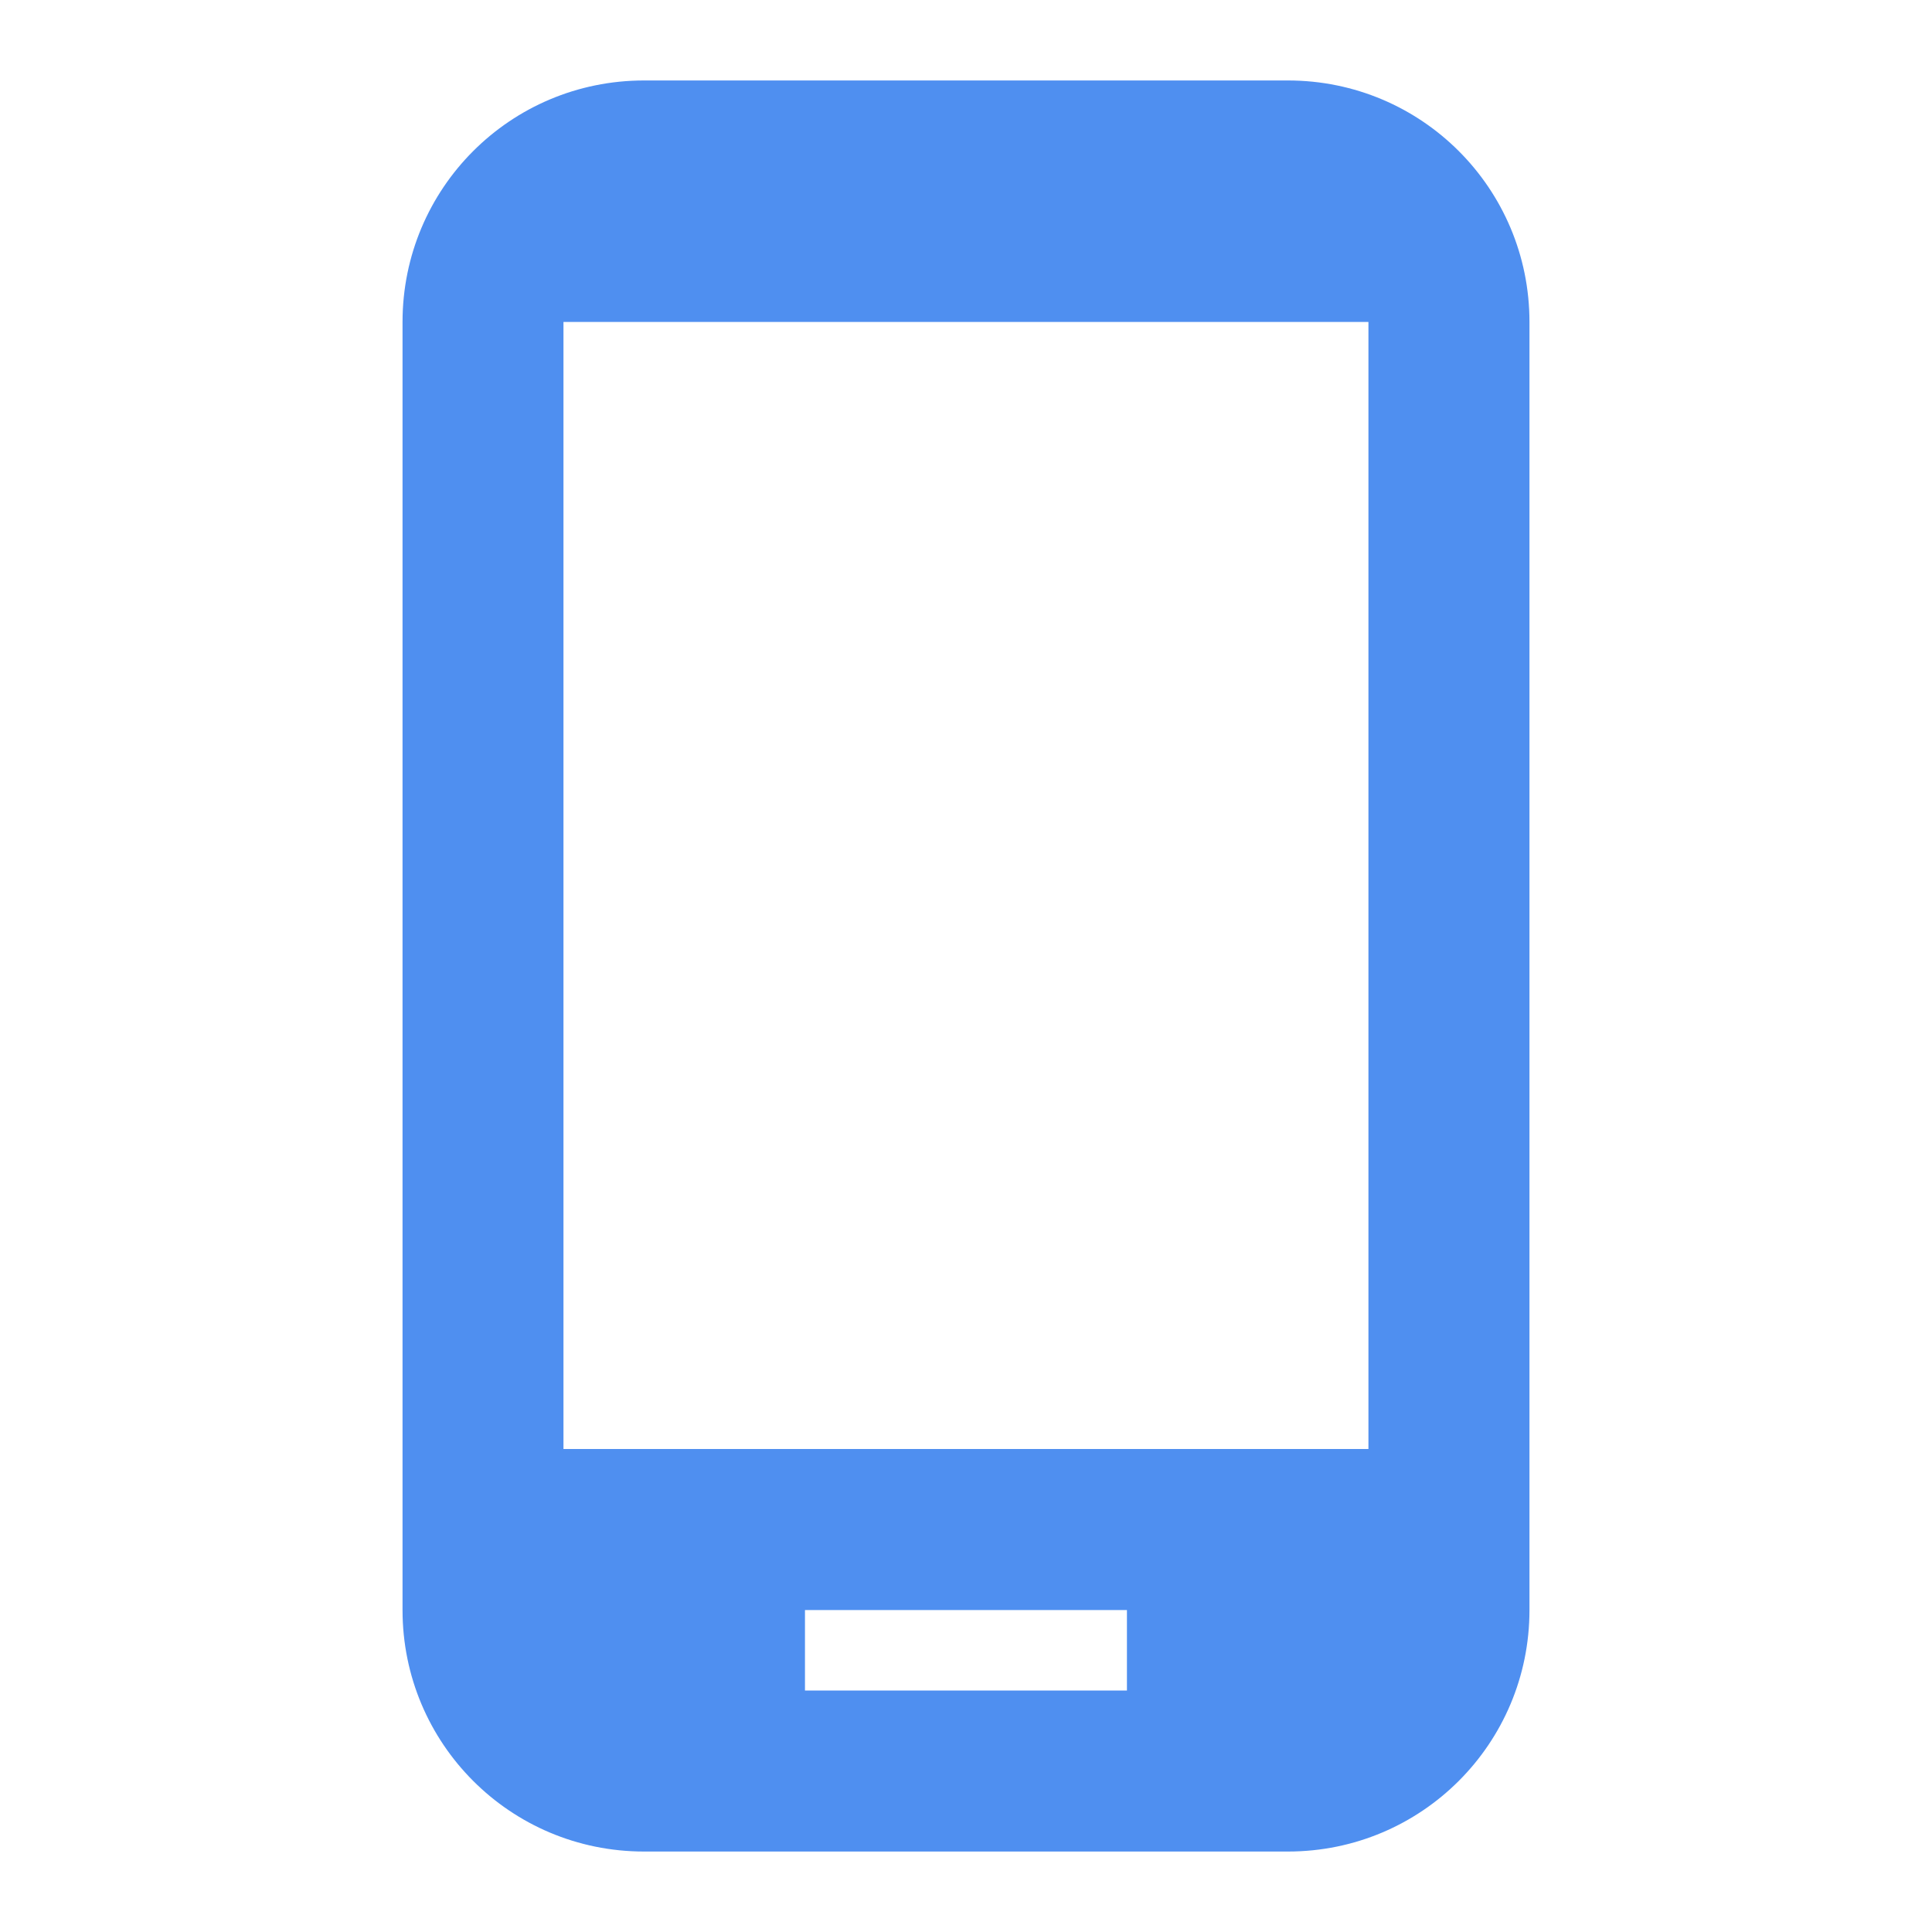
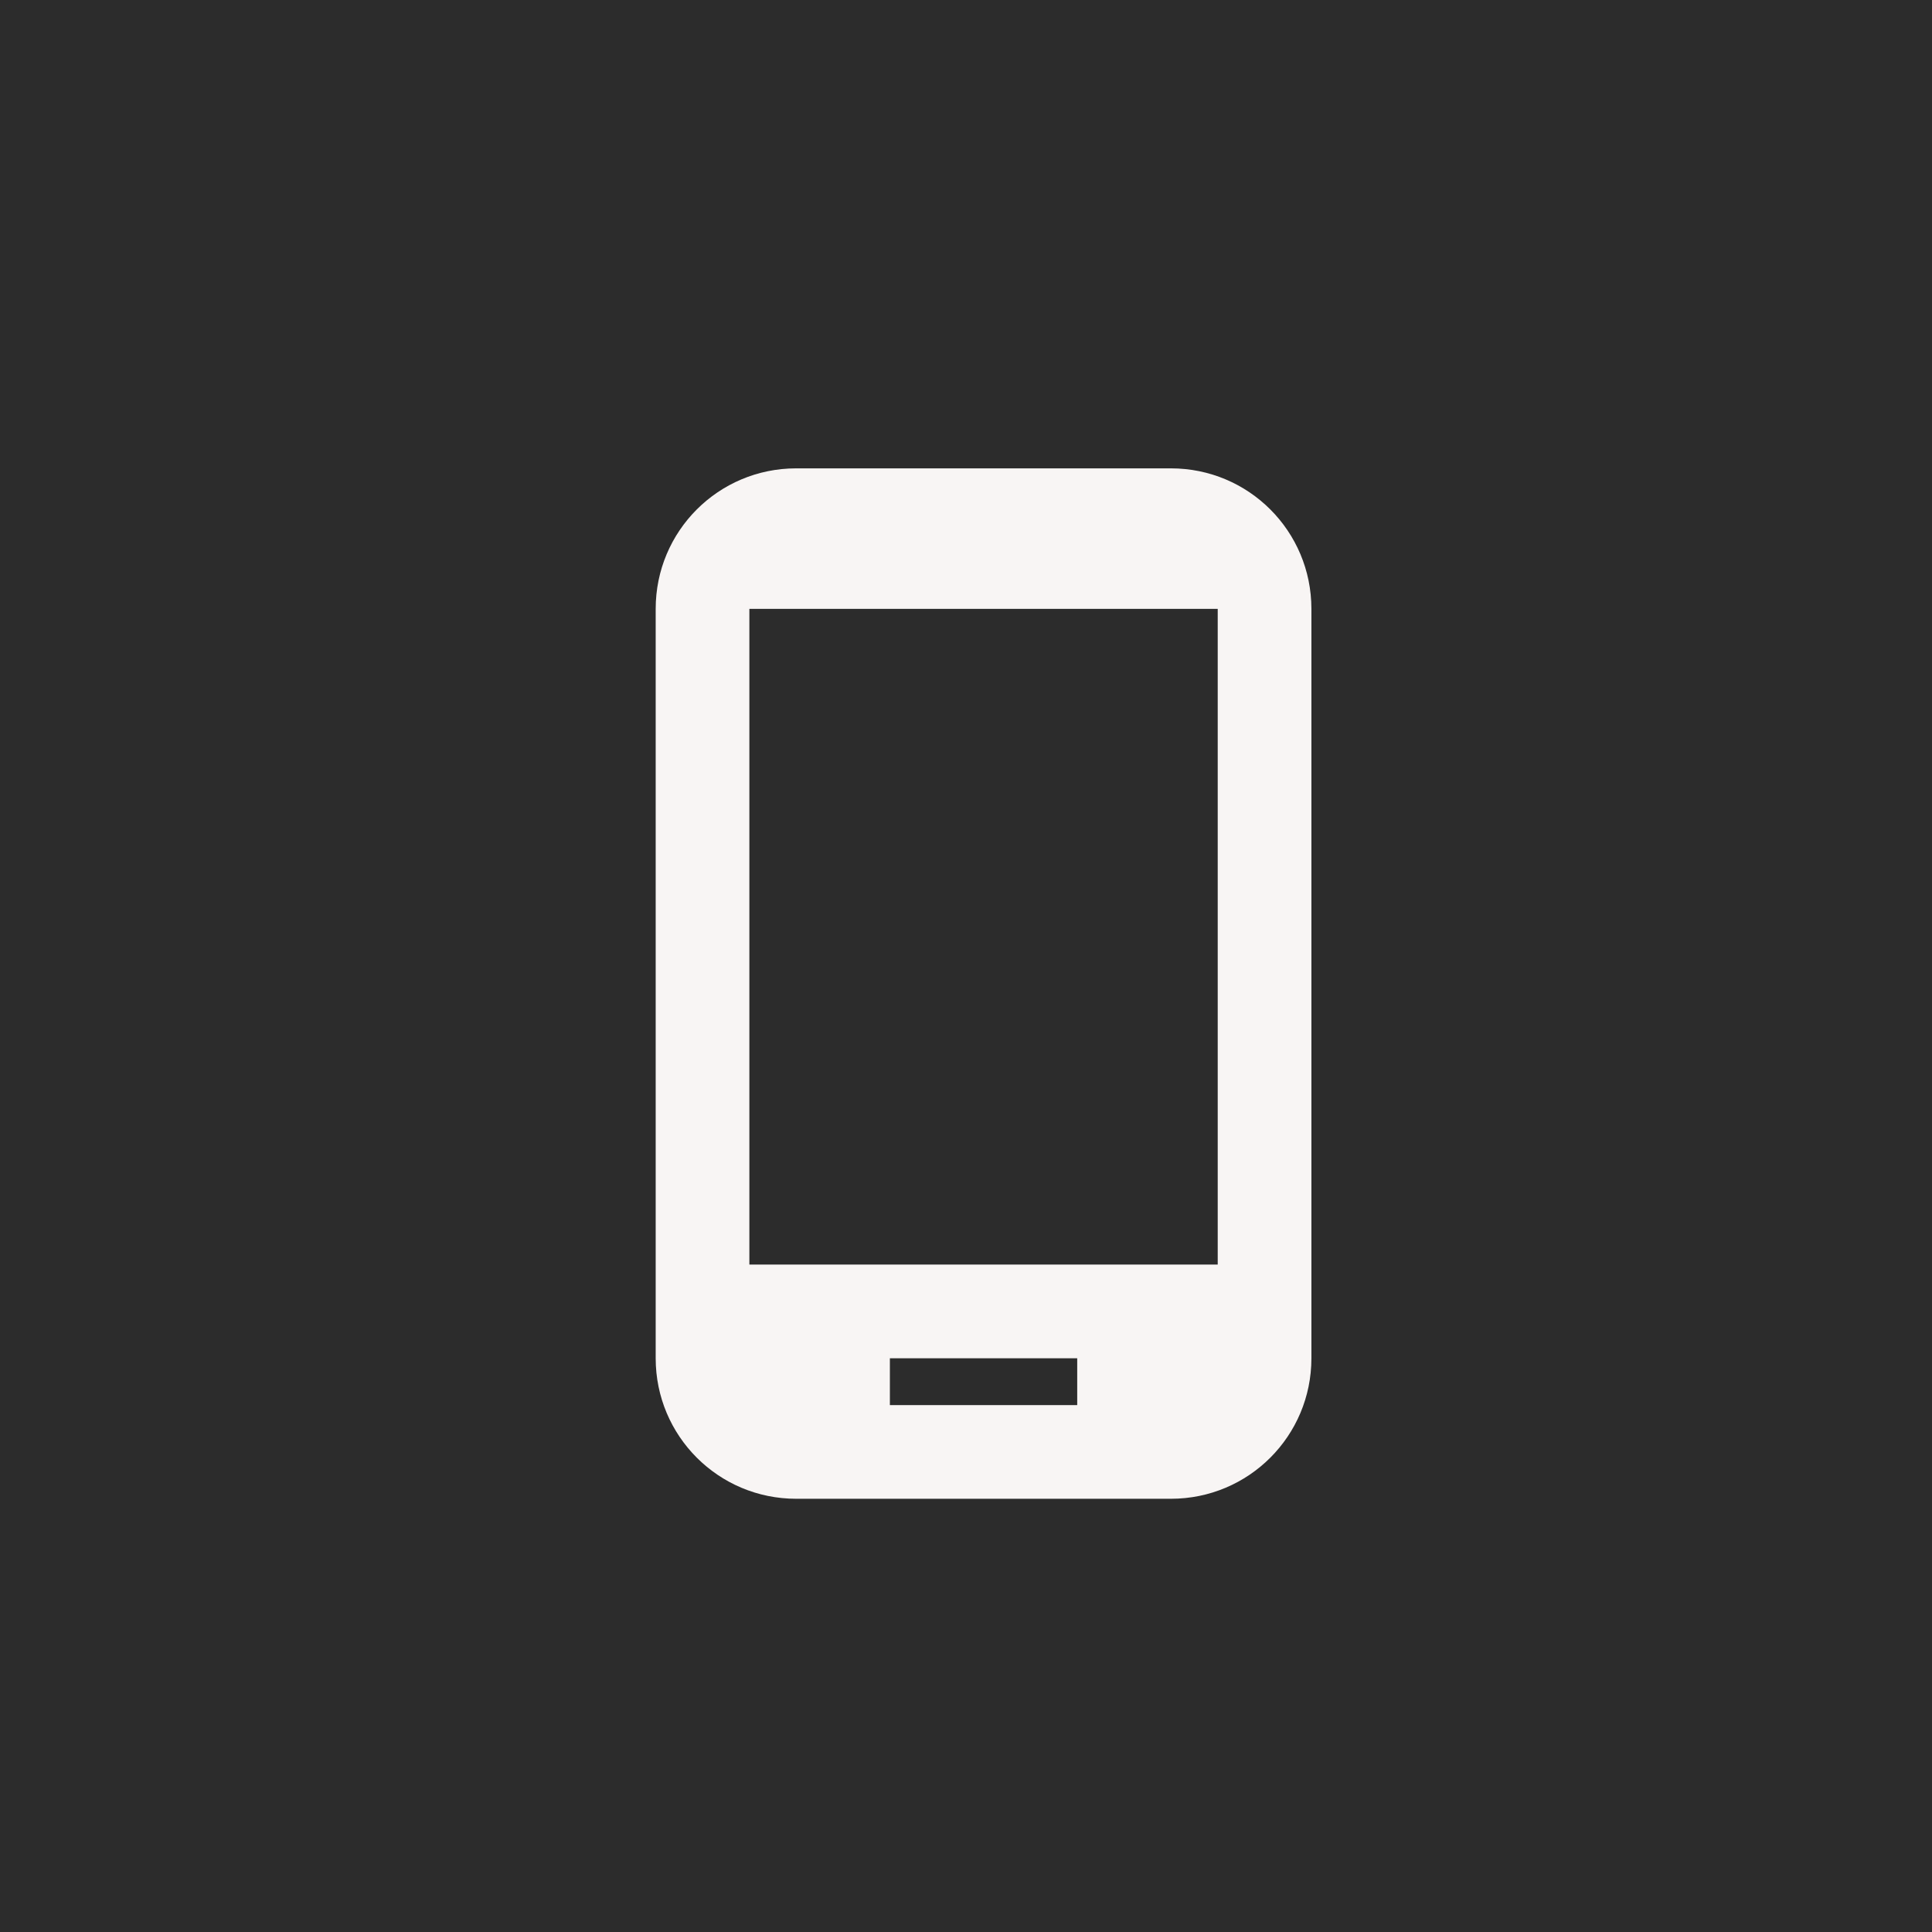
- <svg xmlns="http://www.w3.org/2000/svg" width="20" height="20" viewBox="0 0 20 20" fill="none">
-   <path d="M13.333 0.833H6.667C5.283 0.833 4.167 1.95 4.167 3.333V16.667C4.167 18.05 5.283 19.167 6.667 19.167H13.333C14.716 19.167 15.833 18.05 15.833 16.667V3.333C15.833 1.95 14.716 0.833 13.333 0.833ZM14.166 15H5.833V3.333H14.166V15ZM11.666 17.5H8.333V16.667H11.666V17.5Z" fill="#4F8FF0" />
+ <svg xmlns="http://www.w3.org/2000/svg" width="55" height="55" viewBox="0 0 55 55" fill="none">
+   <rect width="55" height="55" fill="#2C2C2C" />
+   <path d="M33.333 13.333H22.666C20.453 13.333 18.666 15.12 18.666 17.333V38.667C18.666 40.88 20.453 42.667 22.666 42.667H33.333C35.547 42.667 37.333 40.88 37.333 38.667V17.333C37.333 15.12 35.547 13.333 33.333 13.333ZM34.666 36H21.333V17.333H34.666V36ZM30.666 40H25.333V38.667H30.666V40Z" fill="#F8F5F4" />
</svg>
